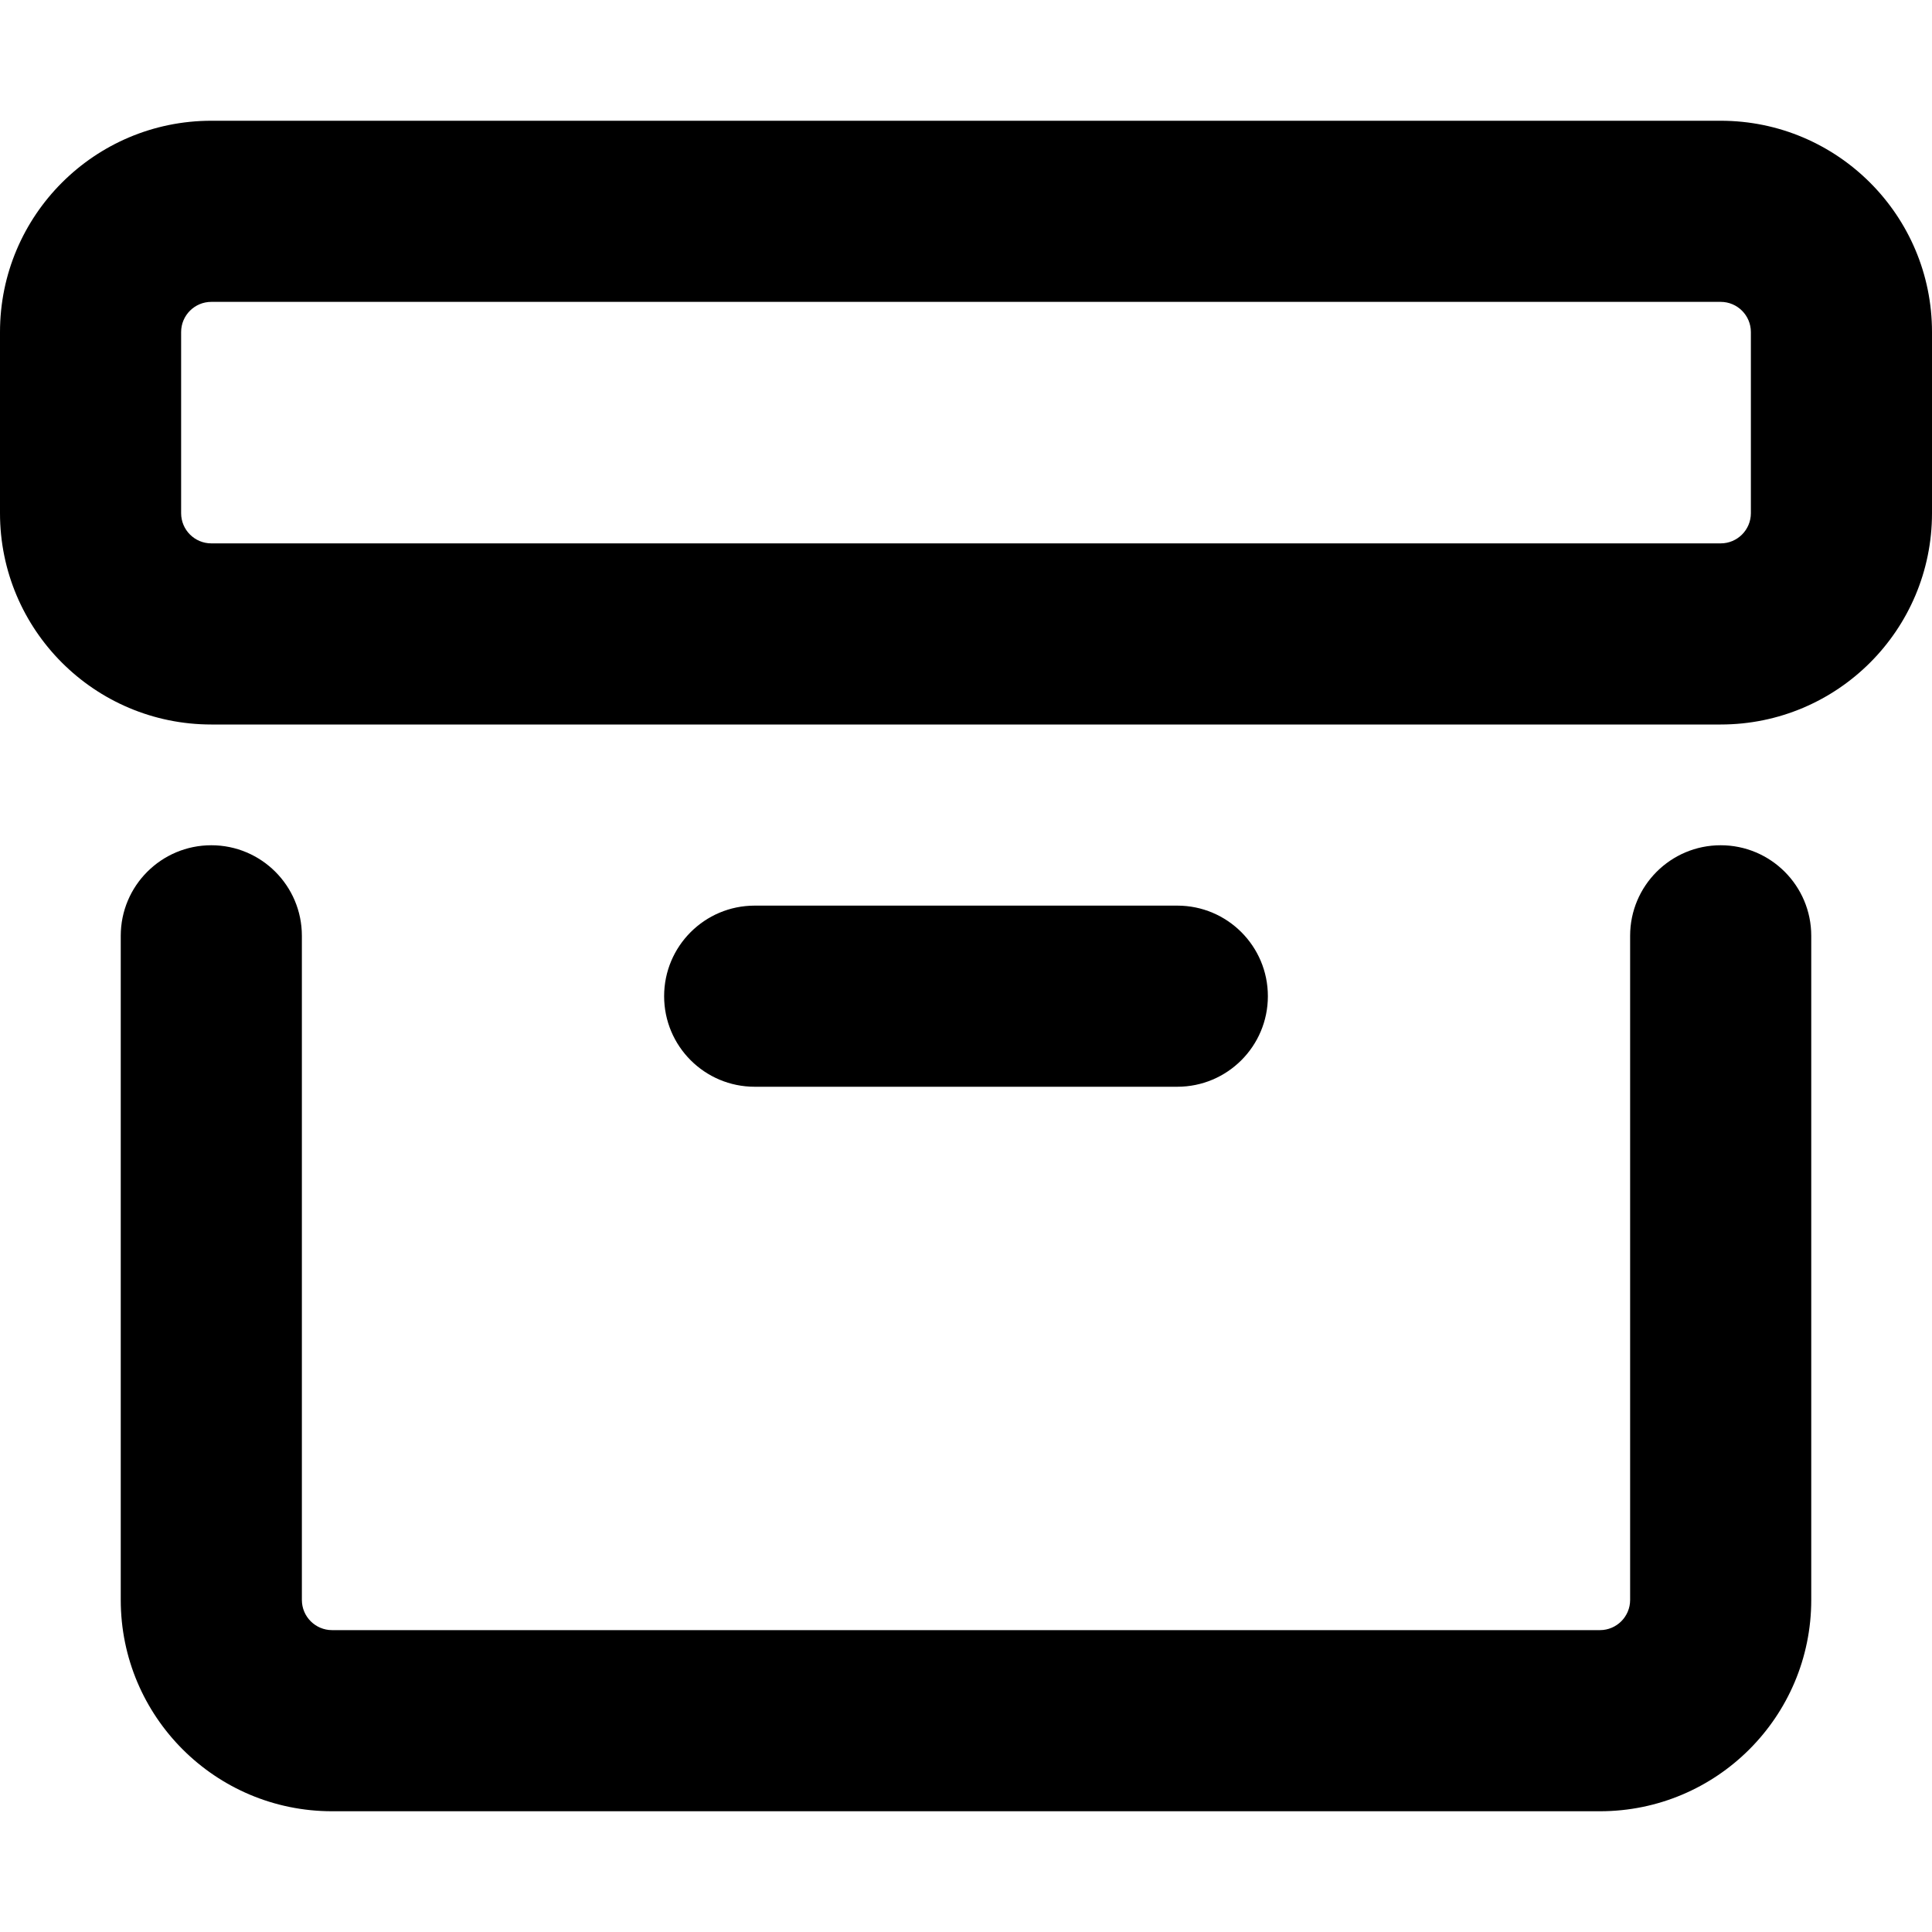
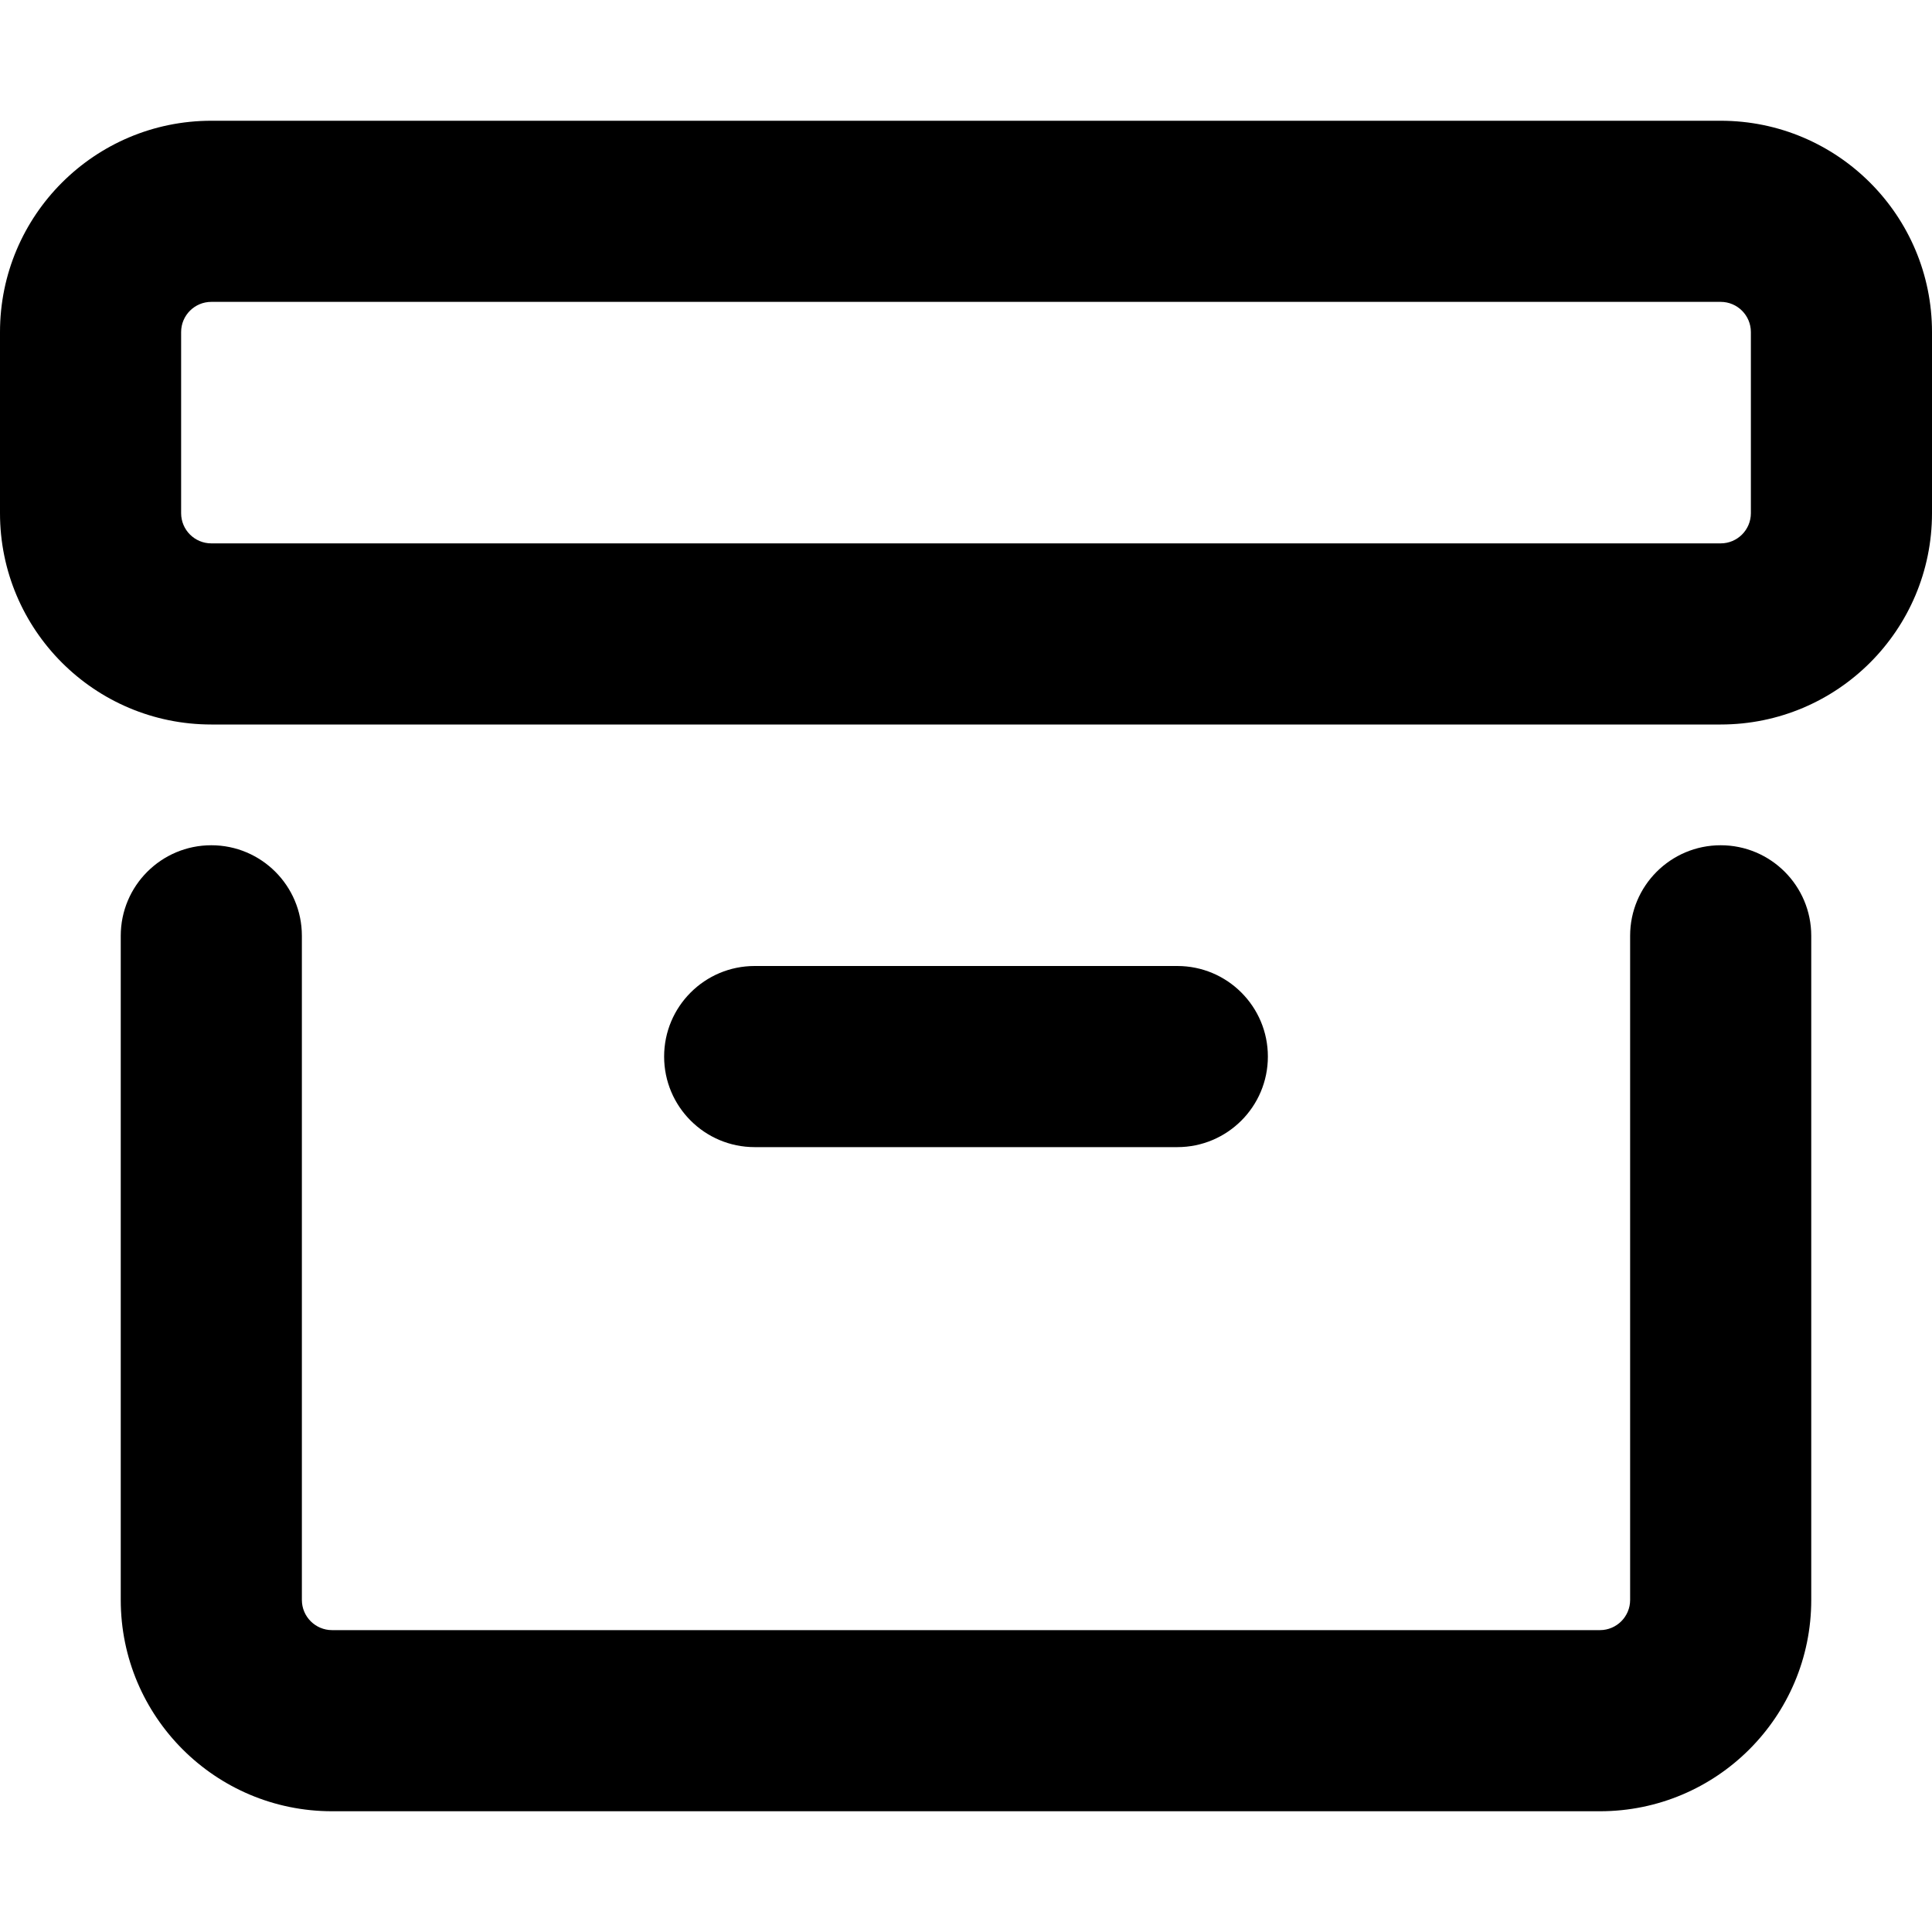
<svg xmlns="http://www.w3.org/2000/svg" width="16" height="16" viewBox="0 0 16 16">
-   <path fill-rule="evenodd" clip-rule="evenodd" d="M1.75 2.5a.25.25 0 00-.25.25v1.5c0 .138.112.25.25.25h12.5a.25.25 0 00.25-.25v-1.5a.25.25 0 00-.25-.25H1.75zM0 2.75C0 1.784.784 1 1.75 1h12.5c.966 0 1.75.784 1.75 1.75v1.5A1.75 1.75 0 0114.25 6H1.75A1.75 1.75 0 010 4.25v-1.5zM1.75 7a.75.75 0 01.75.75v5.5c0 .138.112.25.25.25h10.5a.25.25 0 00.25-.25v-5.5a.75.75 0 011.5 0v5.5A1.75 1.75 0 0113.25 15H2.75A1.75 1.75 0 011 13.25v-5.5A.75.75 0 011.75 7zm4.5.5a.75.75 0 000 1.5h3.5a.75.75 0 000-1.5h-3.5z" />
+   <path fill-rule="evenodd" clip-rule="evenodd" d="M1.75 2.5a.25.25 0 00-.25.25v1.5c0 .138.112.25.25.25h12.5a.25.25 0 00.25-.25v-1.5a.25.25 0 00-.25-.25H1.75zM0 2.75C0 1.784.784 1 1.75 1h12.5c.966 0 1.75.784 1.75 1.75v1.5A1.75 1.75 0 0114.25 6H1.75A1.75 1.75 0 010 4.25v-1.5zM1.75 7a.75.75 0 01.75.75v5.5c0 .138.112.25.25.25h10.5a.25.25 0 00.25-.25v-5.5a.75.75 0 011.5 0v5.5A1.75 1.75 0 0113.25 15H2.75A1.75 1.75 0 011 13.25v-5.5A.75.75 0 011.75 7zm4.5 1a.75.75 0 000 1.5h3.5a.75.75 0 000-1.5h-3.5z" />
</svg>
